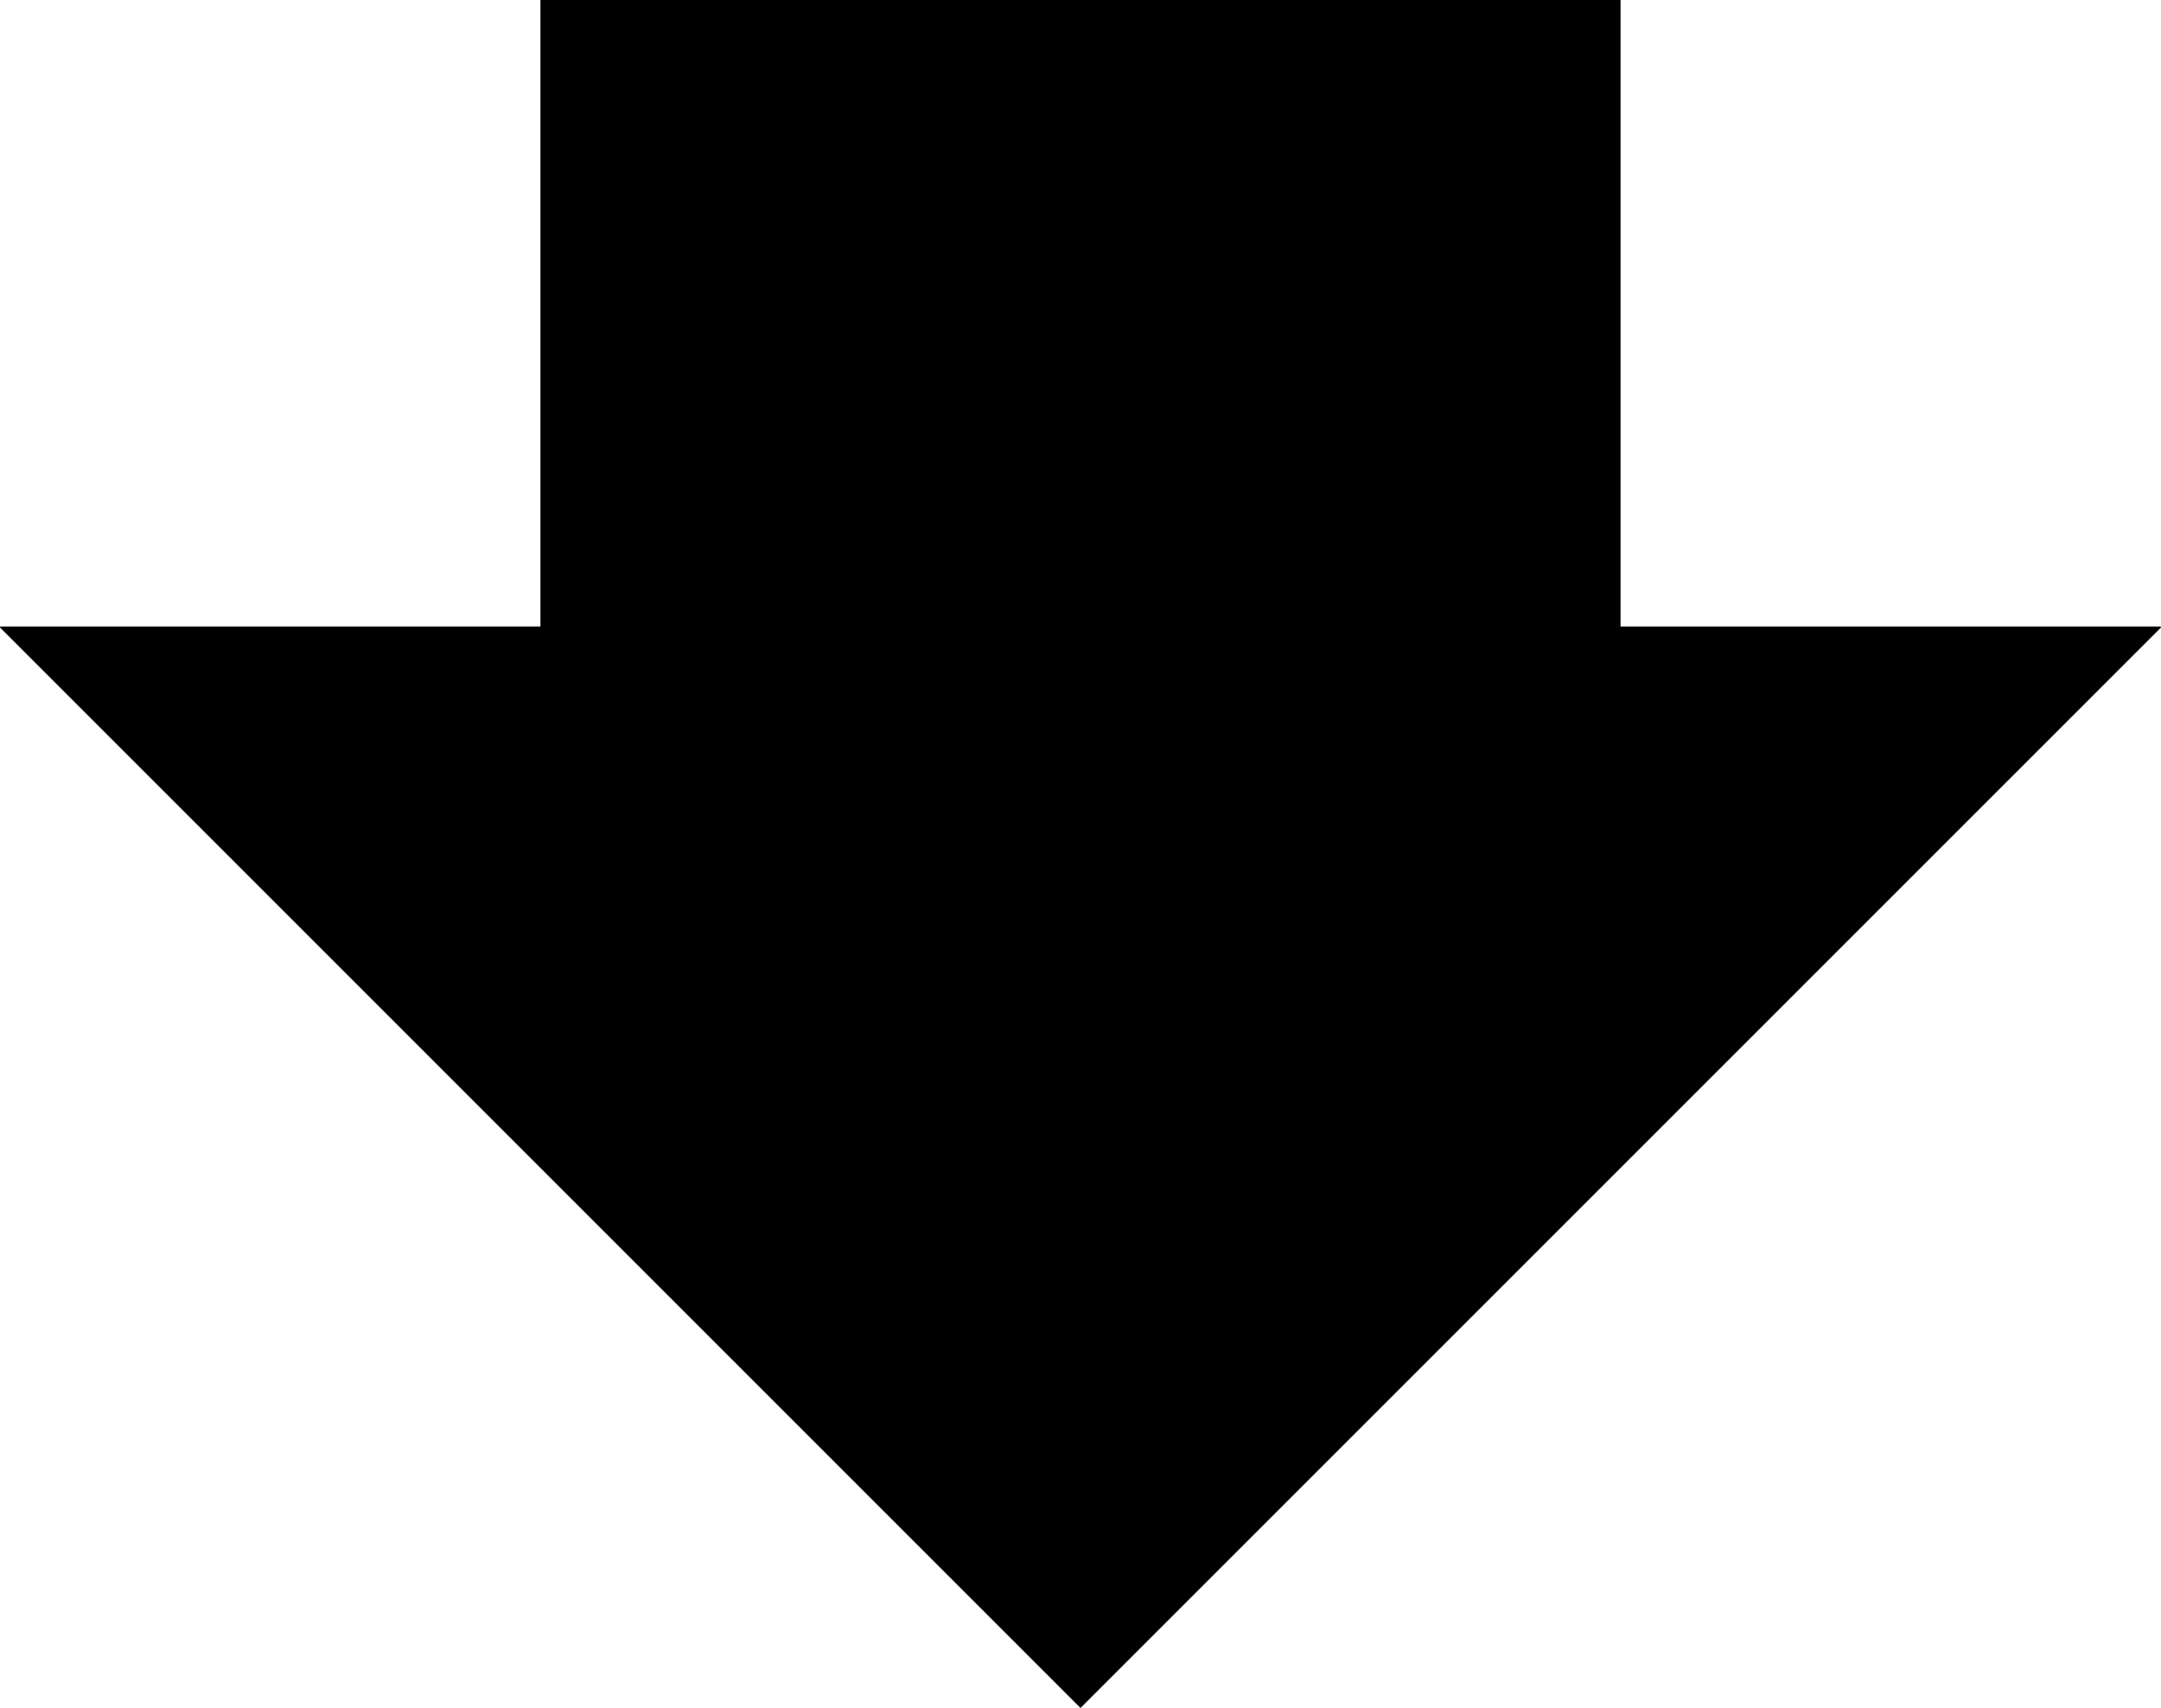
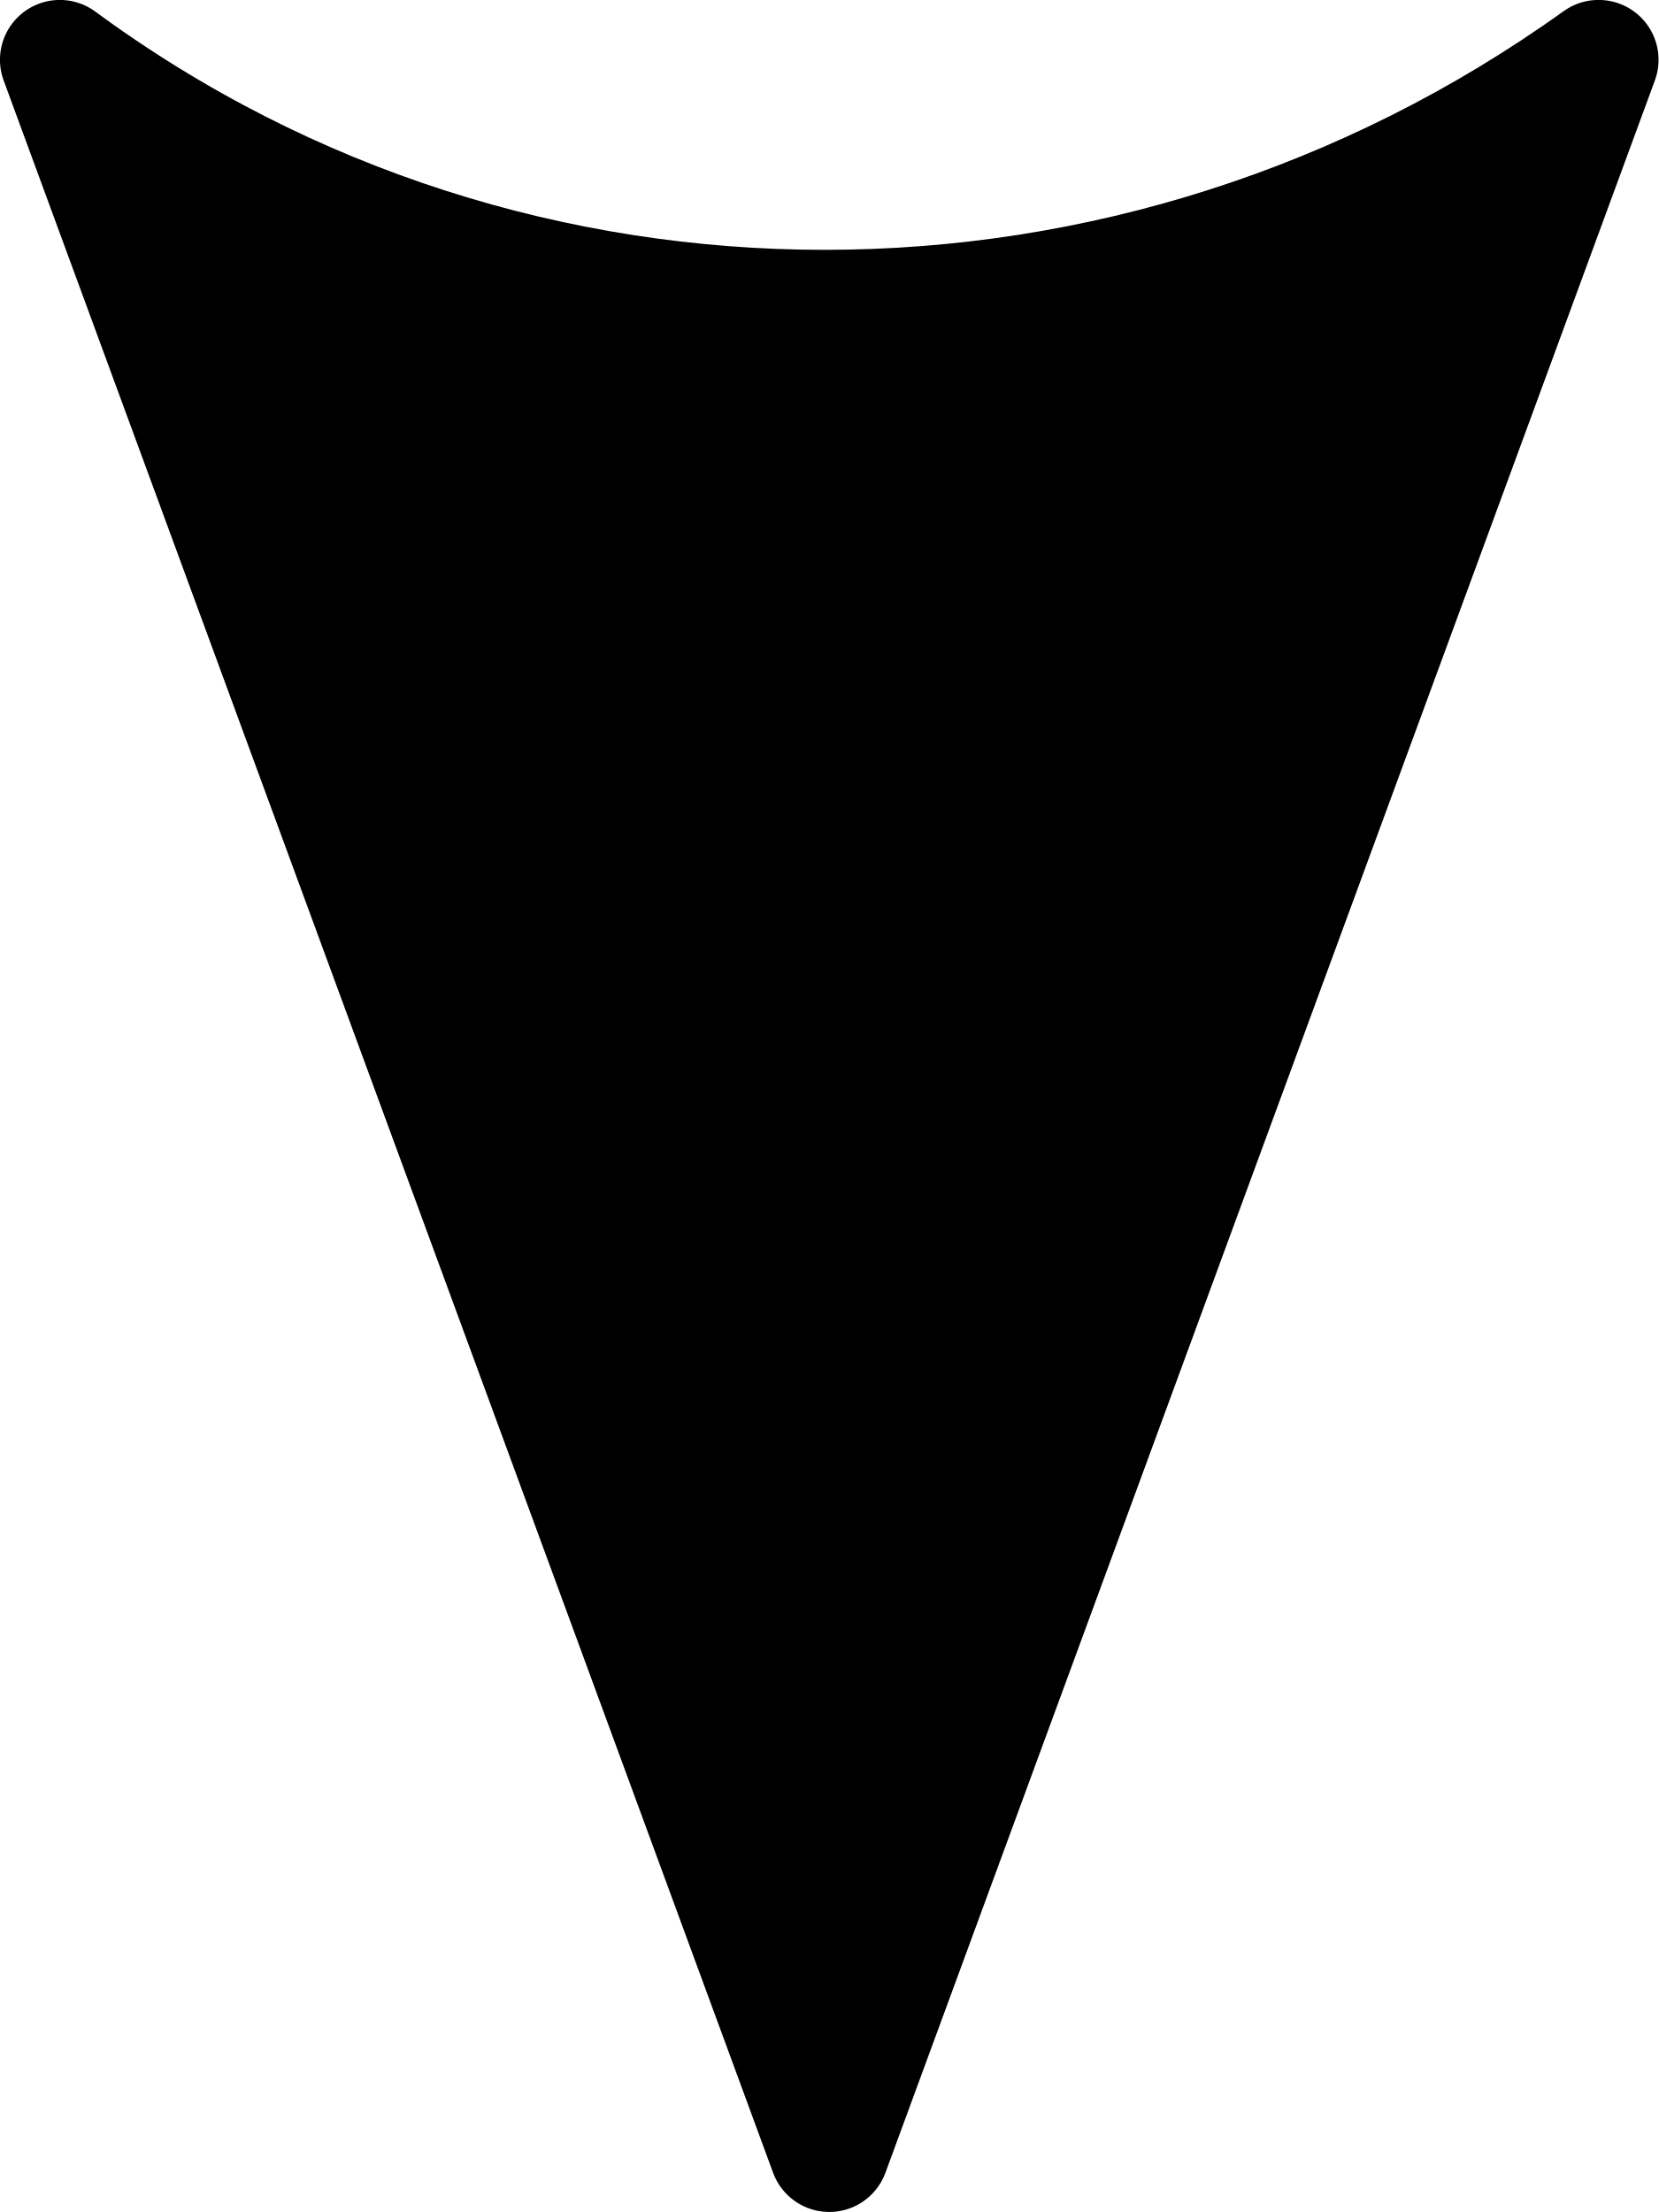
- <svg xmlns="http://www.w3.org/2000/svg" width="500.182mm" height="395.338mm" viewBox="0 0 500.182 395.338" version="1.1" id="svg8">
-   <defs id="defs2" />
-   <g id="layer1" transform="translate(-216.1826,-77.90916)">
-     <g id="g949" style="fill:#000000;fill-opacity:1">
-       <path style="fill:#000000;fill-opacity:1;stroke:#000000;stroke-width:0.265px;stroke-linecap:butt;stroke-linejoin:miter;stroke-opacity:1" d="M 466.272,223.056 H 216.276" id="path936" />
-       <path style="fill:#000000;fill-opacity:1;stroke:#000000;stroke-width:0.265px;stroke-linecap:butt;stroke-linejoin:miter;stroke-opacity:1" d="M 466.272,223.056 H 716.271" id="path940" />
-       <path style="fill:#000000;fill-opacity:1;stroke:#000000;stroke-width:0.265px;stroke-linecap:butt;stroke-linejoin:miter;stroke-opacity:1" d="M 216.276,223.056 466.272,473.06 716.271,223.056" id="path944" />
-     </g>
-   </g>
-   <g id="layer2" transform="translate(-216.1826,-77.90916)">
-     <path style="fill:none;stroke:#000000;stroke-width:250;stroke-linecap:butt;stroke-linejoin:miter;stroke-miterlimit:4;stroke-dasharray:none;stroke-opacity:1" d="M 466.272,77.909 V 224.114" id="path934" />
+ <svg xmlns="http://www.w3.org/2000/svg" width="35.058mm" height="46.758mm" viewBox="0 0 35.058 46.758" version="1.1" id="svg8">
+   <defs id="defs2">
+     <marker style="overflow:visible" id="Arrow1Lend" refX="0" refY="0" orient="auto">
+       <path transform="matrix(-0.8,0,0,-0.8,-10,0)" style="fill:#000000;fill-opacity:1;fill-rule:evenodd;stroke:#000000;stroke-width:1pt;stroke-opacity:1" d="M 0,0 5,-5 -12.5,0 5,5 Z" id="path838" />
+     </marker>
+     <marker style="overflow:visible" id="marker1433" refX="0" refY="0" orient="auto">
+       <g transform="scale(-1.2)" id="g1431" style="fill:#000000;fill-opacity:1;stroke:#000000;stroke-opacity:1">
+         <path style="fill:#000000;fill-opacity:1;fill-rule:evenodd;stroke:#000000;stroke-width:0.8;stroke-linecap:round;stroke-opacity:1" d="M -3.805,-3.959 0.544,0" id="path1419" />
+         <path style="fill:#000000;fill-opacity:1;fill-rule:evenodd;stroke:#000000;stroke-width:0.8;stroke-linecap:round;stroke-opacity:1" d="M -1.287,-3.959 3.062,0" id="path1421" />
+         <path style="fill:#000000;fill-opacity:1;fill-rule:evenodd;stroke:#000000;stroke-width:0.8;stroke-linecap:round;stroke-opacity:1" d="M 1.305,-3.959 5.654,0" id="path1423" />
+         <path style="fill:#000000;fill-opacity:1;fill-rule:evenodd;stroke:#000000;stroke-width:0.8;stroke-linecap:round;stroke-opacity:1" d="M -3.805,4.178 0.544,0.22" id="path1425" />
+         <path style="fill:#000000;fill-opacity:1;fill-rule:evenodd;stroke:#000000;stroke-width:0.8;stroke-linecap:round;stroke-opacity:1" d="M -1.287,4.178 3.062,0.22" id="path1427" />
+         <path style="fill:#000000;fill-opacity:1;fill-rule:evenodd;stroke:#000000;stroke-width:0.8;stroke-linecap:round;stroke-opacity:1" d="M 1.305,4.178 5.654,0.22" id="path1429" />
+       </g>
+     </marker>
+     <marker style="overflow:visible" id="Tail" refX="0" refY="0" orient="auto">
+       <g transform="scale(-1.2)" id="g883" style="fill:#000000;fill-opacity:1;stroke:#000000;stroke-opacity:1">
+         <path style="fill:#000000;fill-opacity:1;fill-rule:evenodd;stroke:#000000;stroke-width:0.8;stroke-linecap:round;stroke-opacity:1" d="M -3.805,-3.959 0.544,0" id="path871" />
+         <path style="fill:#000000;fill-opacity:1;fill-rule:evenodd;stroke:#000000;stroke-width:0.8;stroke-linecap:round;stroke-opacity:1" d="M -1.287,-3.959 3.062,0" id="path873" />
+         <path style="fill:#000000;fill-opacity:1;fill-rule:evenodd;stroke:#000000;stroke-width:0.8;stroke-linecap:round;stroke-opacity:1" d="M 1.305,-3.959 5.654,0" id="path875" />
+         <path style="fill:#000000;fill-opacity:1;fill-rule:evenodd;stroke:#000000;stroke-width:0.8;stroke-linecap:round;stroke-opacity:1" d="M -3.805,4.178 0.544,0.22" id="path877" />
+         <path style="fill:#000000;fill-opacity:1;fill-rule:evenodd;stroke:#000000;stroke-width:0.8;stroke-linecap:round;stroke-opacity:1" d="M -1.287,4.178 3.062,0.22" id="path879" />
+         <path style="fill:#000000;fill-opacity:1;fill-rule:evenodd;stroke:#000000;stroke-width:0.8;stroke-linecap:round;stroke-opacity:1" d="M 1.305,4.178 5.654,0.22" id="path881" />
+       </g>
+     </marker>
+     <marker style="overflow:visible" id="Arrow1Lstart" refX="0" refY="0" orient="auto">
+       <path transform="matrix(0.8,0,0,0.8,10,0)" style="fill:#000000;fill-opacity:1;fill-rule:evenodd;stroke:#000000;stroke-width:1pt;stroke-opacity:1" d="M 0,0 5,-5 -12.5,0 5,5 Z" id="path835" />
+     </marker>
+     <marker style="overflow:visible" id="marker1263" refX="0" refY="0" orient="auto">
+       <path transform="matrix(-1.1,0,0,-1.1,-1.1,0)" d="M 8.719,4.034 -2.207,0.016 8.719,-4.002 c -1.745,2.372 -1.735,5.617 -6e-7,8.035 z" style="fill:#000000;fill-opacity:1;fill-rule:evenodd;stroke:#000000;stroke-width:0.625;stroke-linejoin:round;stroke-opacity:1" id="path1261" />
+     </marker>
+     <marker style="overflow:visible" id="Arrow2Lend" refX="0" refY="0" orient="auto">
+       <path transform="matrix(-1.1,0,0,-1.1,-1.1,0)" d="M 8.719,4.034 -2.207,0.016 8.719,-4.002 c -1.745,2.372 -1.735,5.617 -6e-7,8.035 z" style="fill:#000000;fill-opacity:1;fill-rule:evenodd;stroke:#000000;stroke-width:0.625;stroke-linejoin:round;stroke-opacity:1" id="path856" />
+     </marker>
+   </defs>
+   <g id="layer1" transform="translate(-76.99966,-55.64184)">
+     <path style="fill:none;stroke:#000000;stroke-width:3.68;stroke-linecap:butt;stroke-linejoin:miter;stroke-miterlimit:4;stroke-dasharray:none;stroke-opacity:1;marker-end:url(#Arrow2Lend)" d="M 94.464,96.042 V 96.248" id="path833" />
  </g>
</svg>
